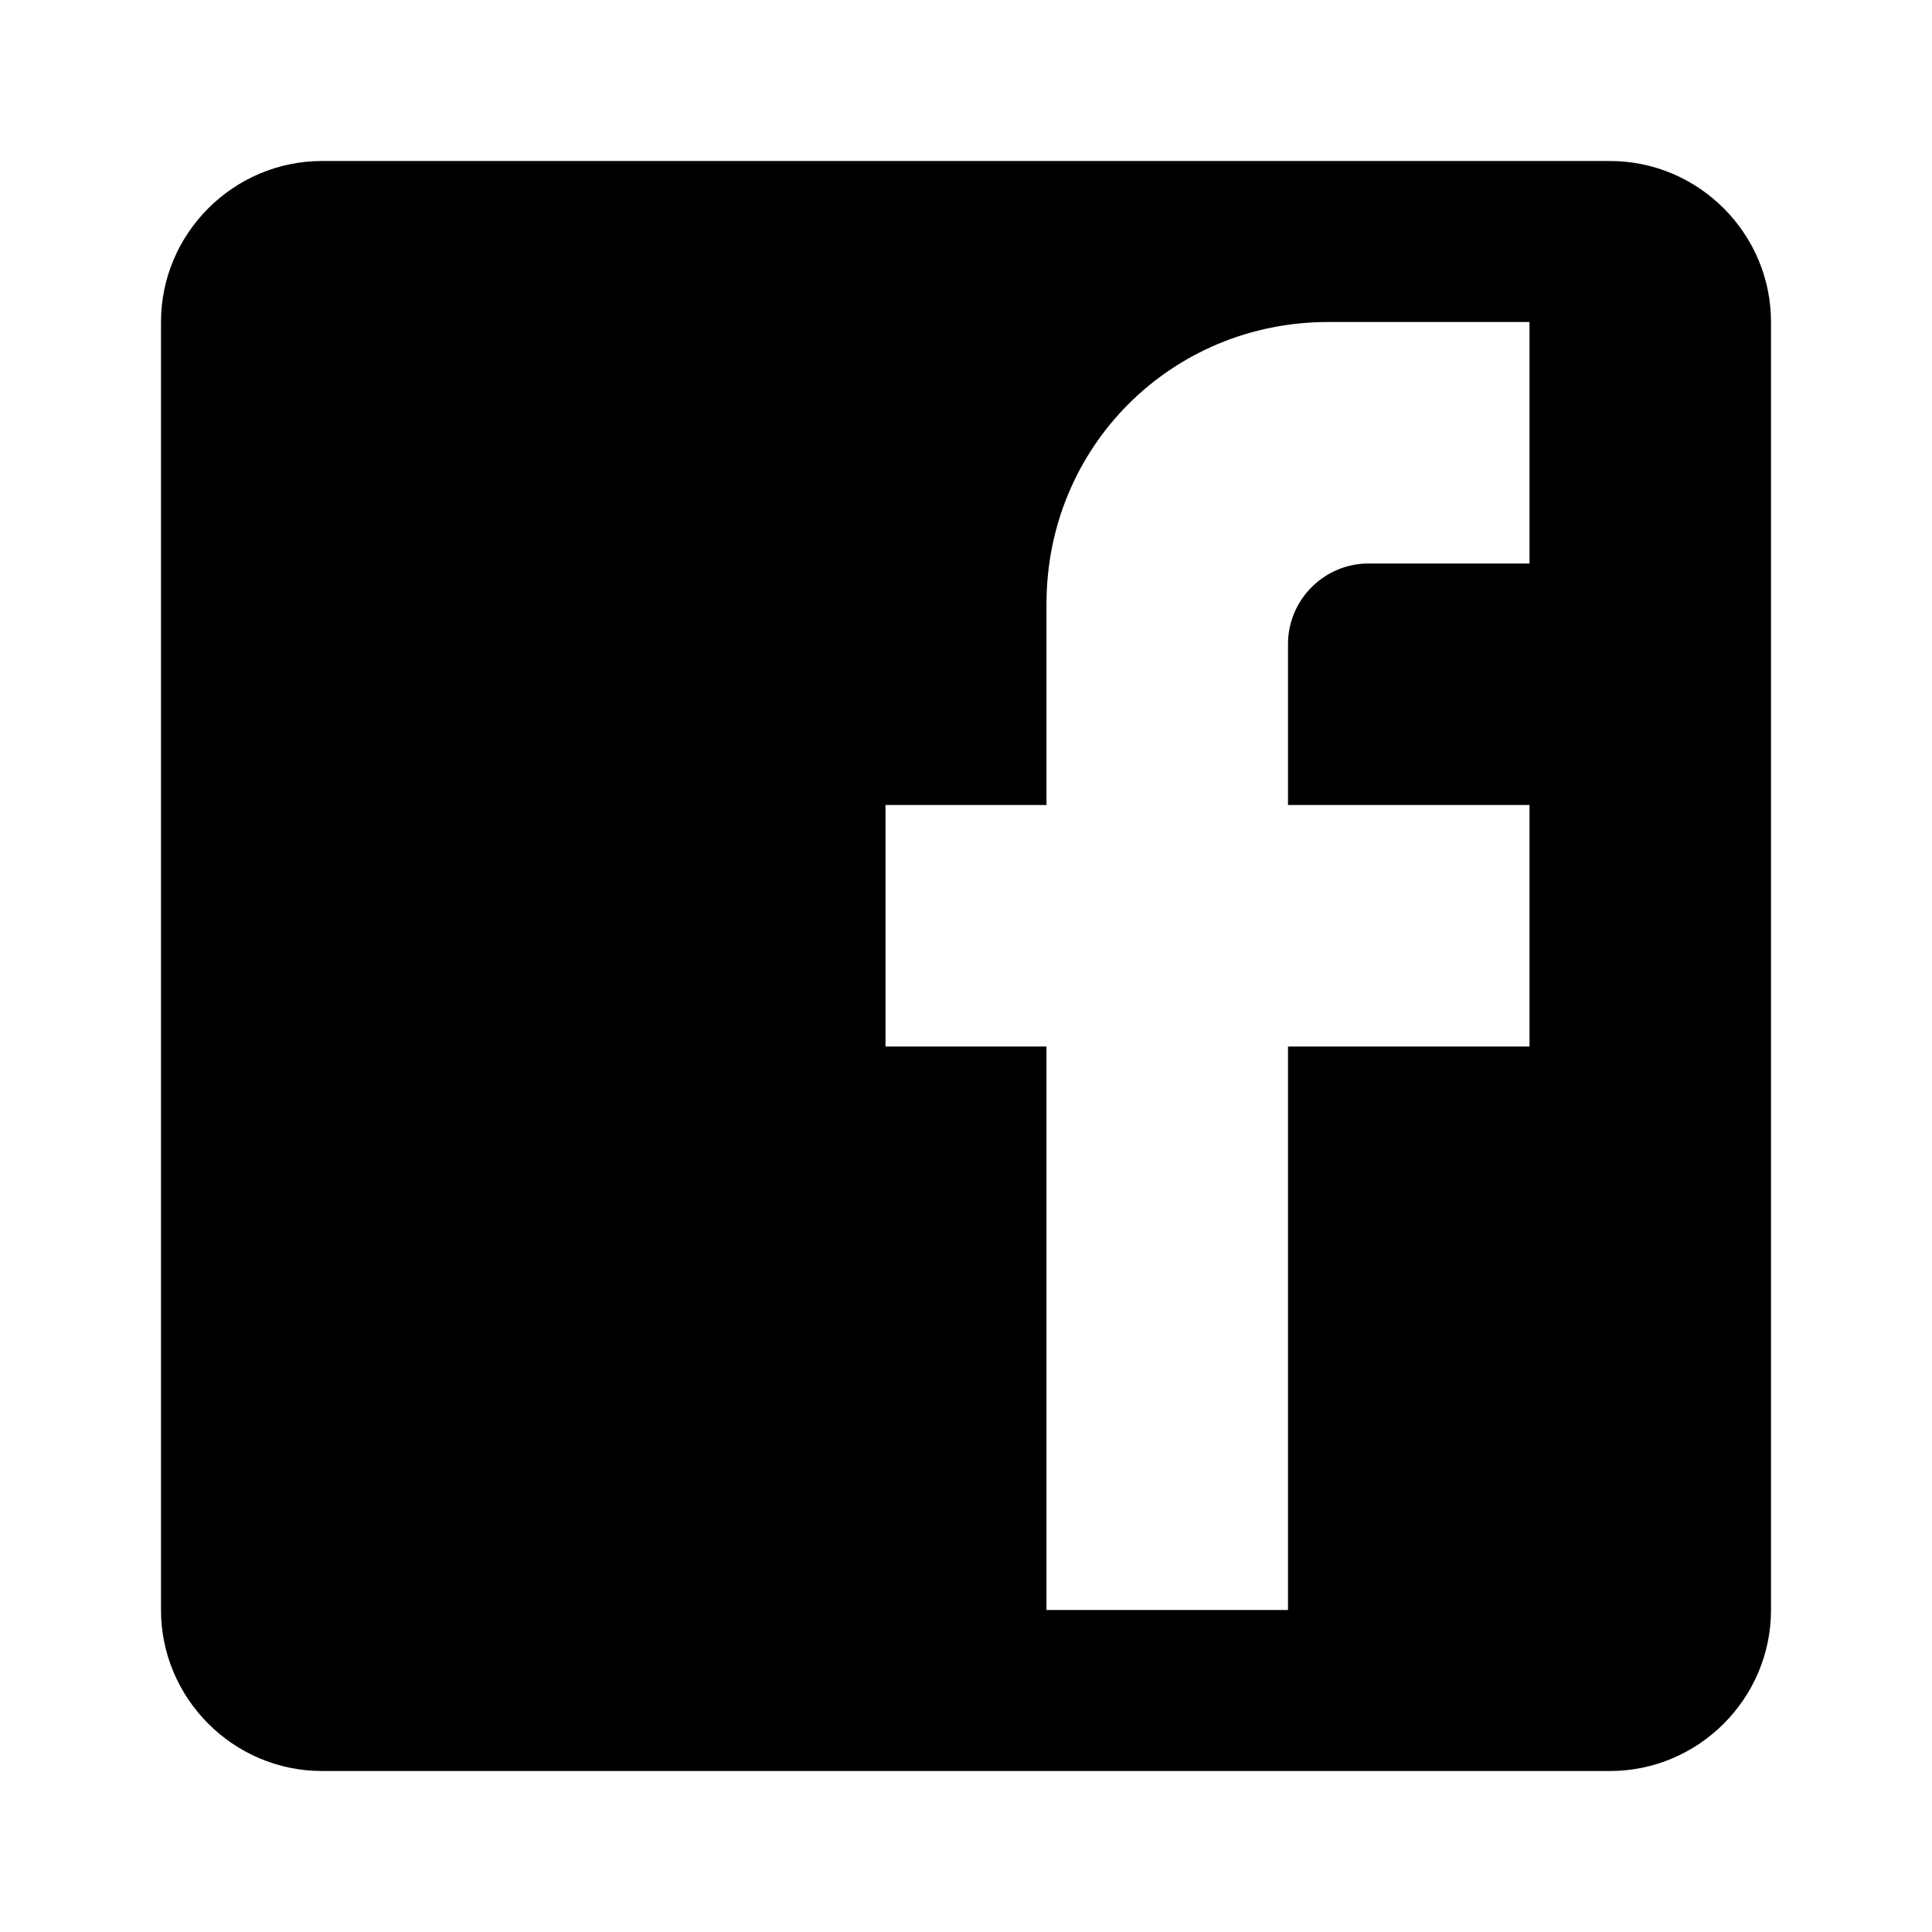
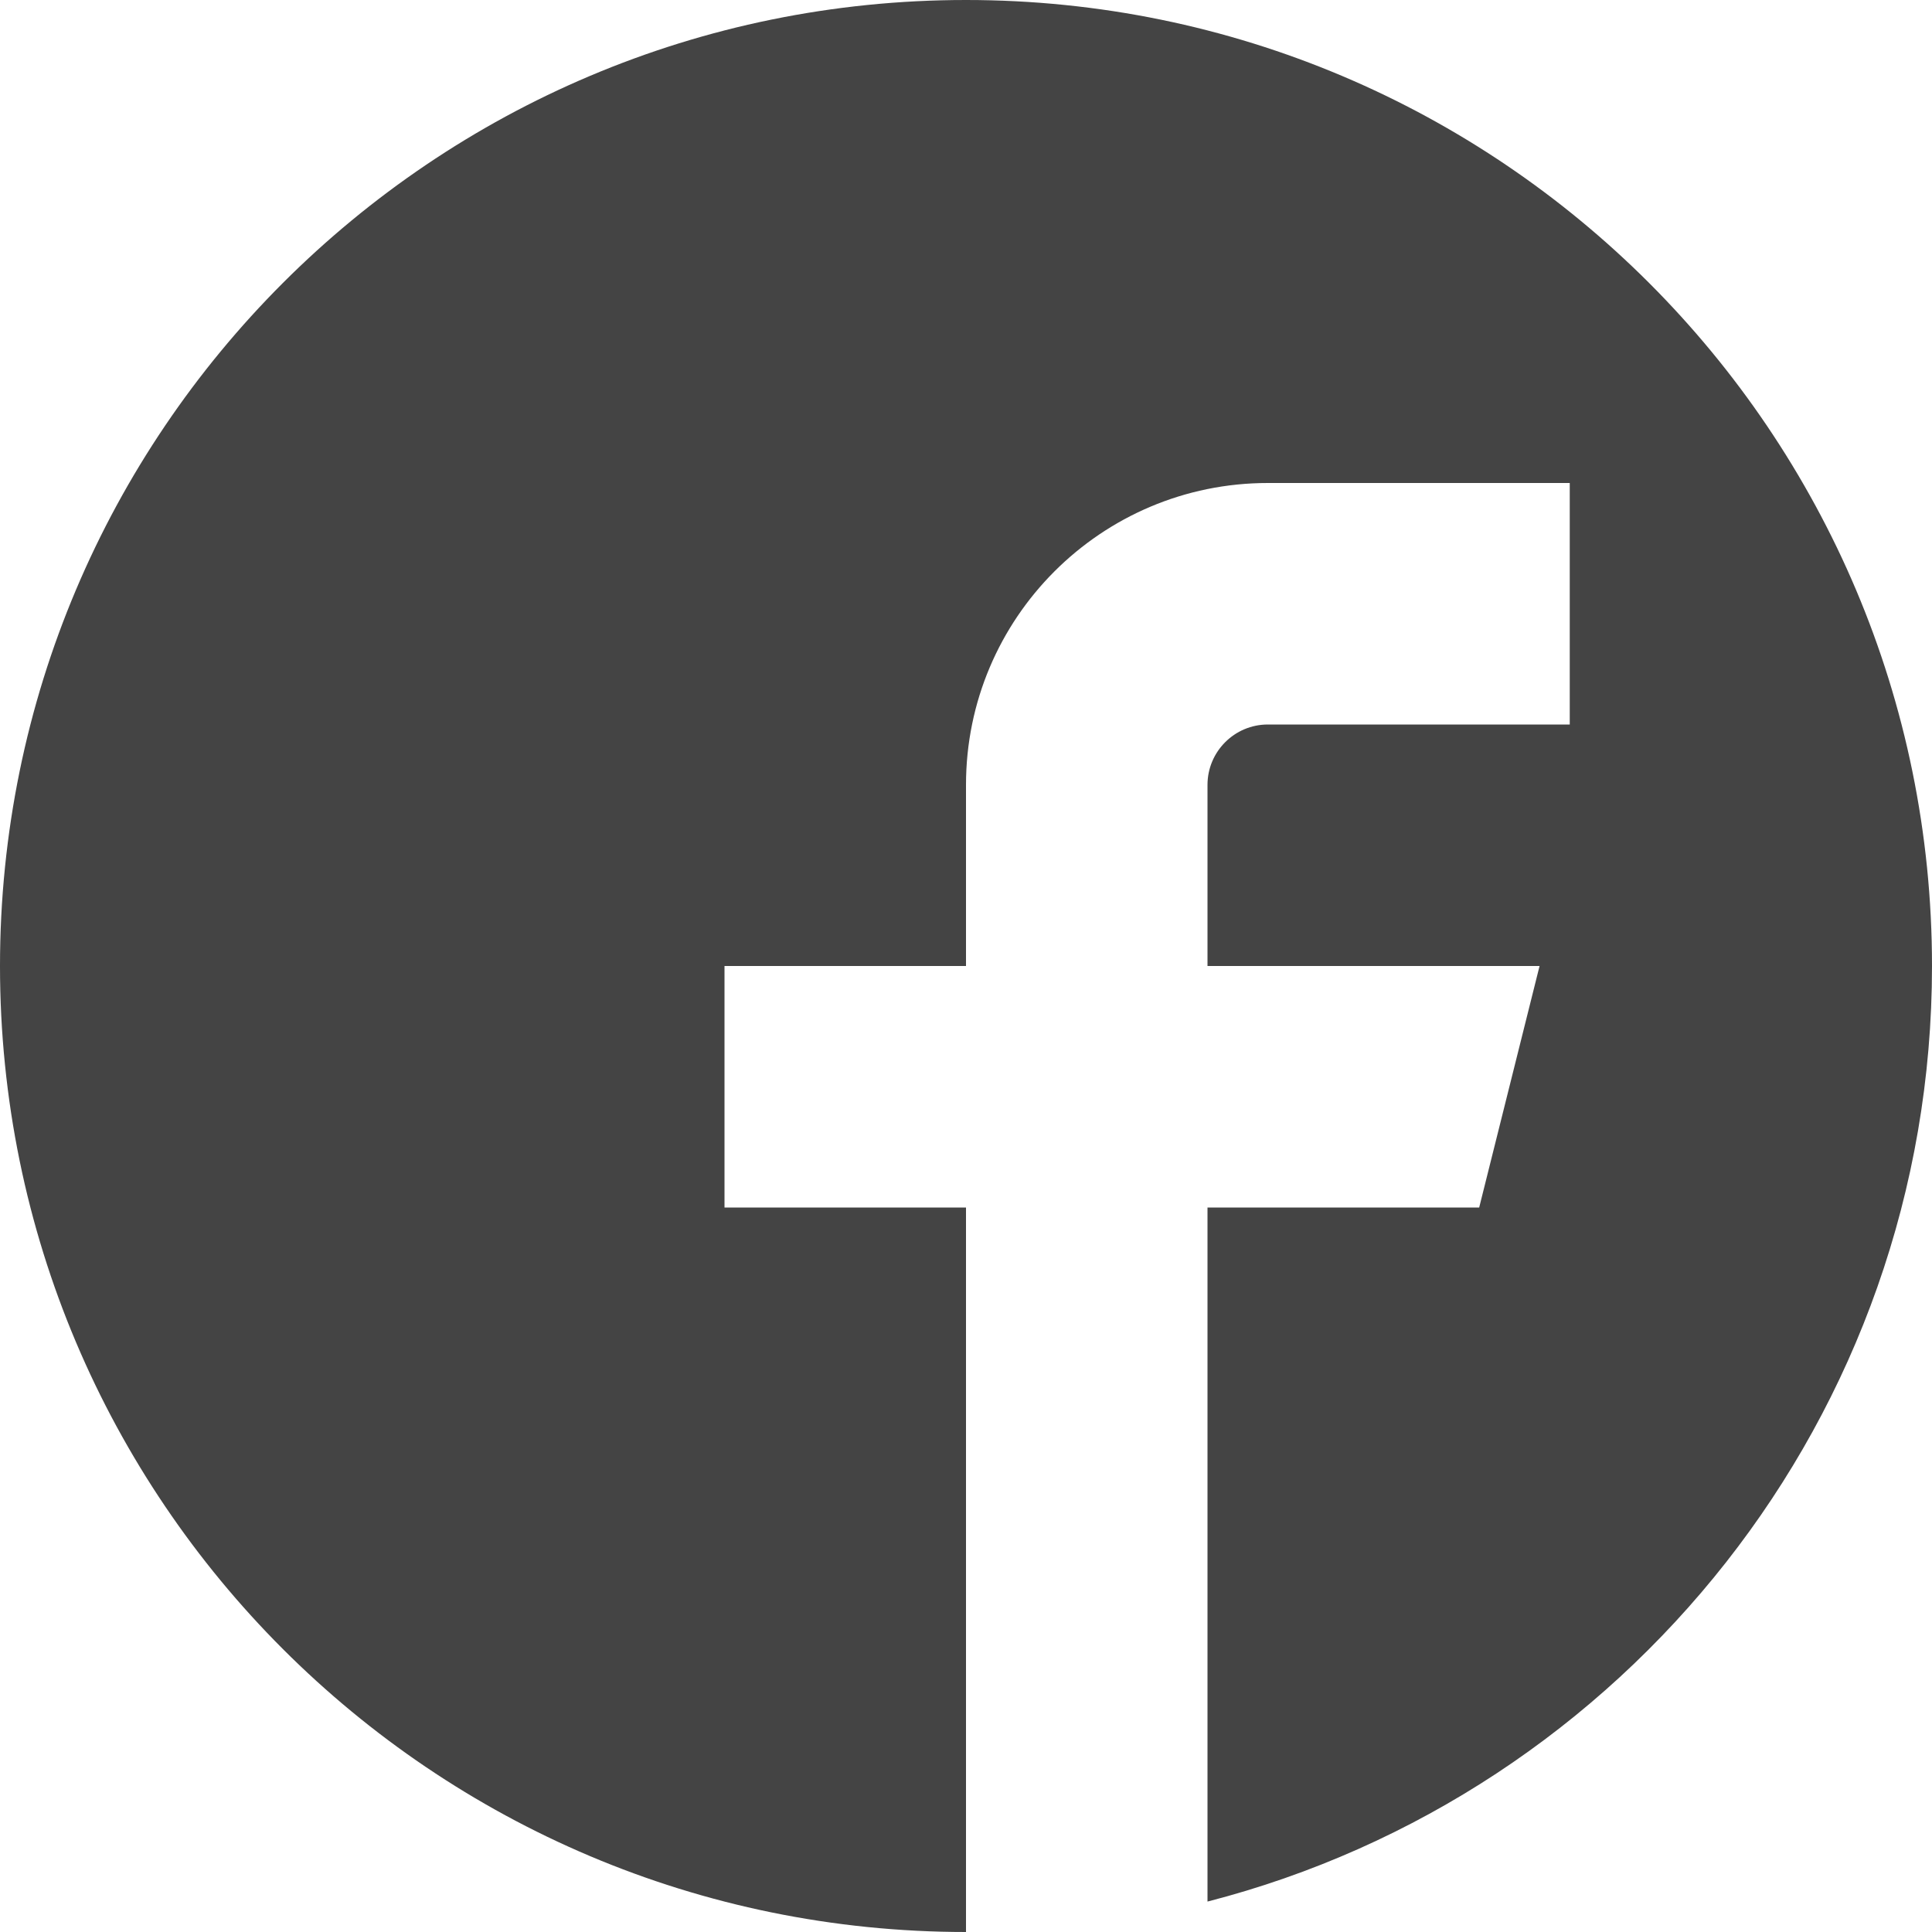
- <svg version="1.1" x="0px" y="0px" width="48px" height="48px" viewBox="0 0 48 48" enable-background="new 0 0 48 48" xml:space="preserve">
-   <g>
-     <g>
-       <g>
-         <path d="M40,4H8C5.8,4,4,5.8,4,8l0,32c0,2.2,1.8,4,4,4h32c2.2,0,4-1.8,4-4V8C44,5.8,42.2,4,40,4z M38,8v6h-4c-1.1,0-2,0.9-2,2v4h6v6h-6v14h-6V26h-4v-6h4v-5c0-3.9,3.1-7,7-7H38z" />
-       </g>
-       <g>
-         <rect fill="none" width="48" height="48" />
-       </g>
-     </g>
-   </g>
+ <svg xmlns="http://www.w3.org/2000/svg" version="1.1" width="32" height="32" viewBox="0 0 32 32">
+   <path fill="#444444" d="M16 0c-8.837 0-16 7.163-16 16s7.163 16 16 16v-12h-4v-4h4v-3c0-2.761 2.239-5 5-5h5v4h-5c-0.552 0-1 0.448-1 1v3h5.5l-1 4h-4.5v11.496c6.901-1.776 12-8.041 12-15.496 0-8.837-7.163-16-16-16z" />
</svg>
